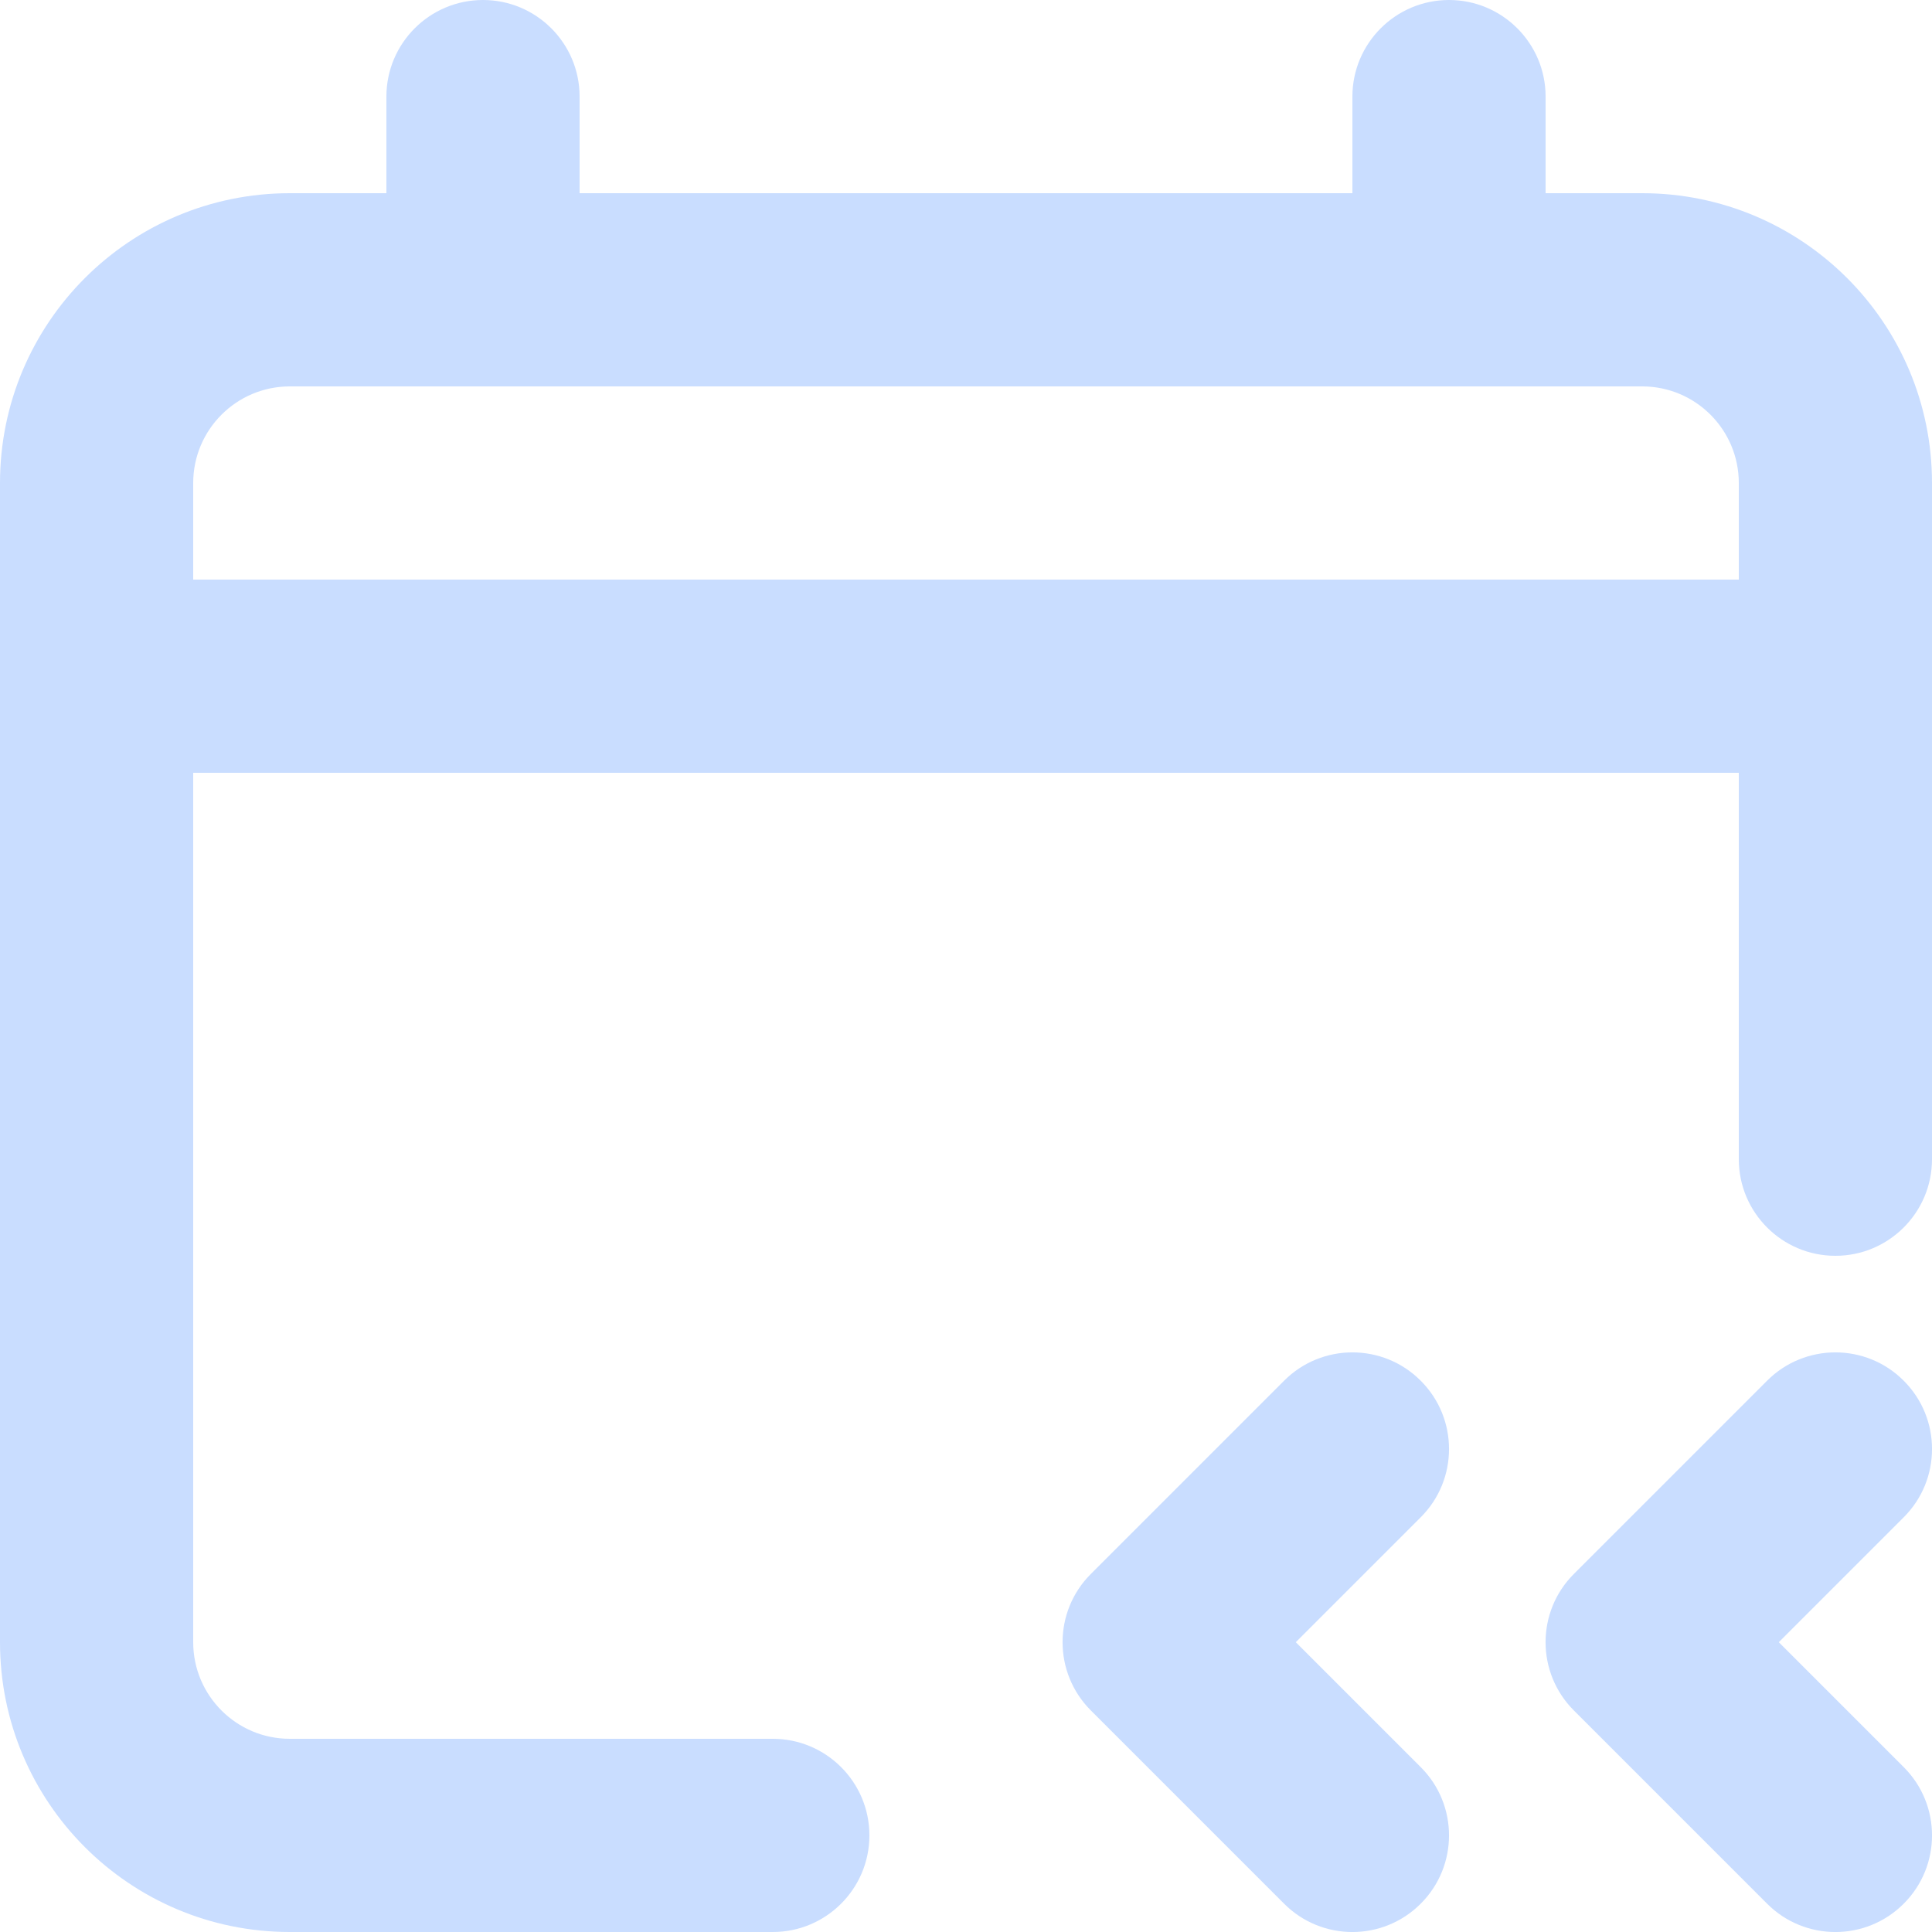
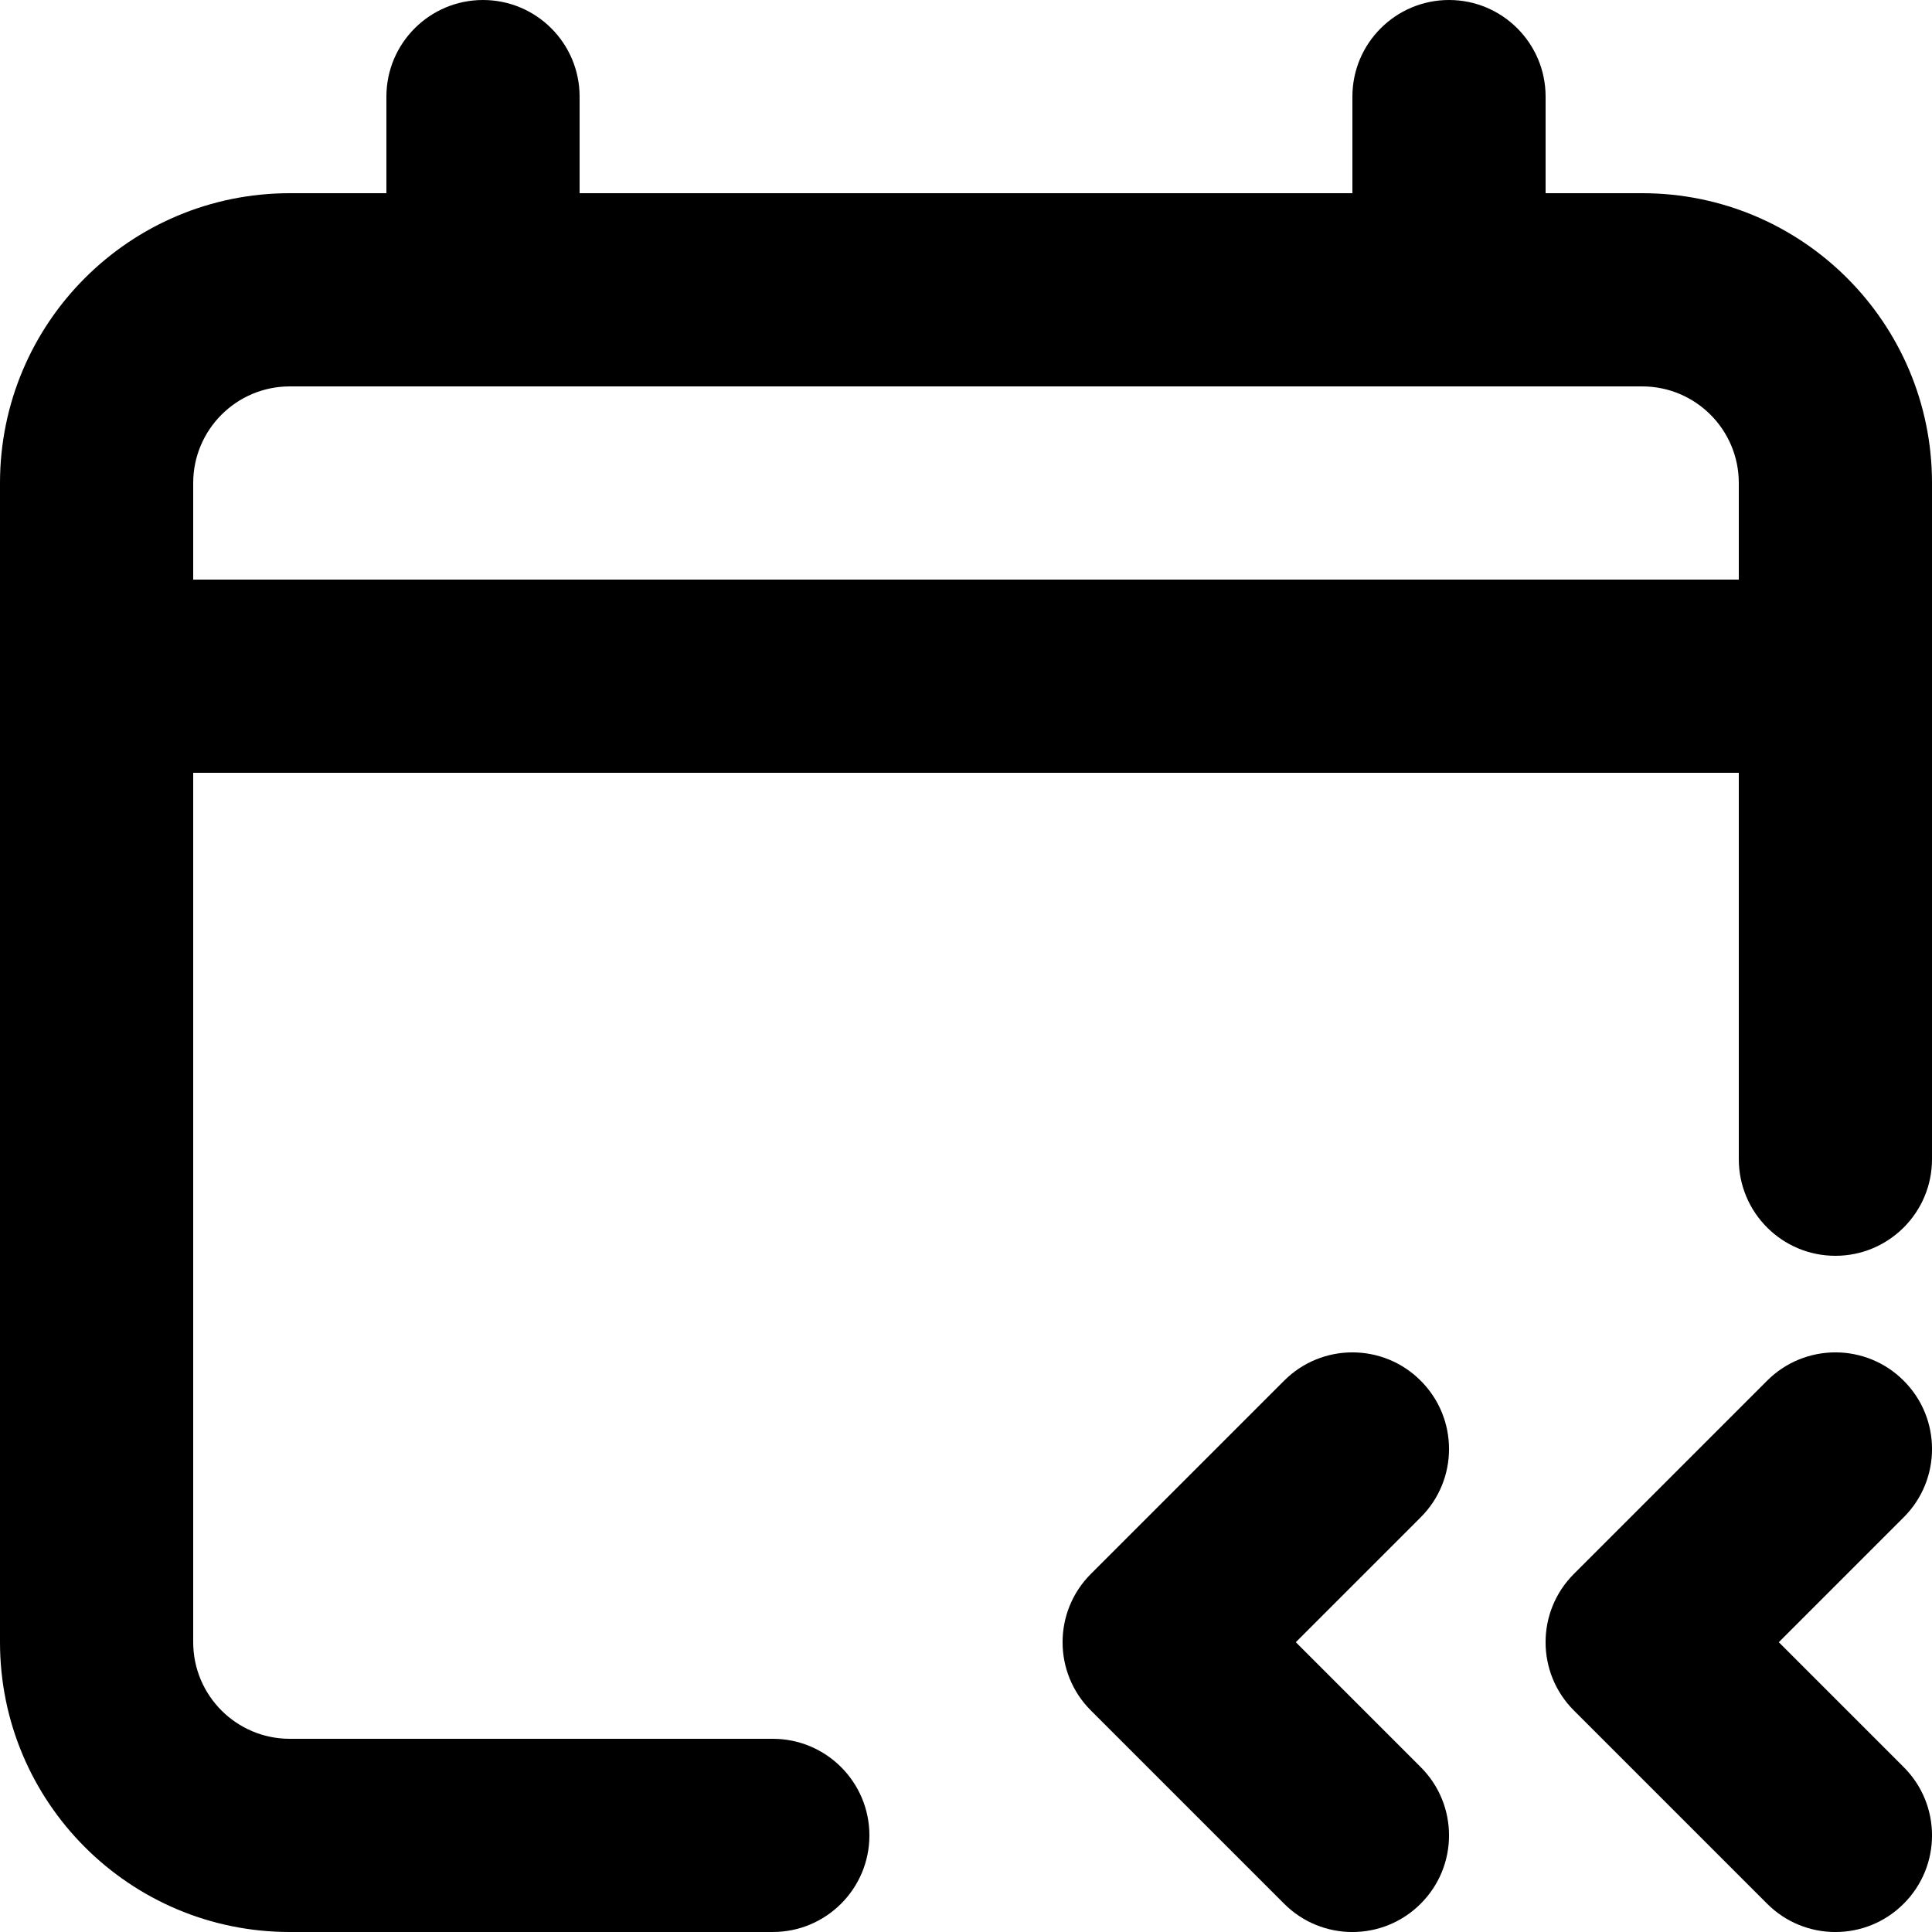
<svg xmlns="http://www.w3.org/2000/svg" width="20" height="20" viewBox="0 0 20 20" fill="none">
-   <path fill-rule="evenodd" clip-rule="evenodd" d="M5 0C5.552 0 6 0.448 6 1V2H14V1C14 0.448 14.448 0 15 0C15.552 0 16 0.448 16 1V2H17C18.657 2 20 3.343 20 5V12C20 12.552 19.552 13 19 13C18.448 13 18 12.552 18 12V8H2V17C2 17.552 2.448 18 3 18H8C8.552 18 9 18.448 9 19C9 19.552 8.552 20 8 20H3C1.343 20 0 18.657 0 17V5C0 3.343 1.343 2 3 2H4V1C4 0.448 4.448 0 5 0ZM3 4C2.448 4 2 4.448 2 5V6H18V5C18 4.448 17.552 4 17 4H3Z" fill="#C9DDFF" />
-   <path d="M14.707 15.707C15.098 15.317 15.098 14.683 14.707 14.293C14.317 13.902 13.683 13.902 13.293 14.293L11.293 16.293C10.902 16.683 10.902 17.317 11.293 17.707L13.293 19.707C13.683 20.098 14.317 20.098 14.707 19.707C15.098 19.317 15.098 18.683 14.707 18.293L13.414 17L14.707 15.707Z" fill="#C9DDFF" />
-   <path d="M19.707 14.293C20.098 14.683 20.098 15.317 19.707 15.707L18.414 17L19.707 18.293C20.098 18.683 20.098 19.317 19.707 19.707C19.317 20.098 18.683 20.098 18.293 19.707L16.293 17.707C15.902 17.317 15.902 16.683 16.293 16.293L18.293 14.293C18.683 13.902 19.317 13.902 19.707 14.293Z" fill="#C9DDFF" />
+   <path fill-rule="evenodd" clip-rule="evenodd" d="M5 0C5.552 0 6 0.448 6 1V2H14V1C14 0.448 14.448 0 15 0C15.552 0 16 0.448 16 1V2H17C18.657 2 20 3.343 20 5V12C20 12.552 19.552 13 19 13C18.448 13 18 12.552 18 12V8H2V17C2 17.552 2.448 18 3 18H8C8.552 18 9 18.448 9 19C9 19.552 8.552 20 8 20H3C1.343 20 0 18.657 0 17V5C0 3.343 1.343 2 3 2H4V1C4 0.448 4.448 0 5 0ZM3 4C2.448 4 2 4.448 2 5V6H18V5C18 4.448 17.552 4 17 4H3Z" fill="currentColor" />
+   <path d="M14.707 15.707C15.098 15.317 15.098 14.683 14.707 14.293C14.317 13.902 13.683 13.902 13.293 14.293L11.293 16.293C10.902 16.683 10.902 17.317 11.293 17.707L13.293 19.707C13.683 20.098 14.317 20.098 14.707 19.707C15.098 19.317 15.098 18.683 14.707 18.293L13.414 17L14.707 15.707Z" fill="currentColor" />
+   <path d="M19.707 14.293C20.098 14.683 20.098 15.317 19.707 15.707L18.414 17L19.707 18.293C20.098 18.683 20.098 19.317 19.707 19.707C19.317 20.098 18.683 20.098 18.293 19.707L16.293 17.707C15.902 17.317 15.902 16.683 16.293 16.293L18.293 14.293C18.683 13.902 19.317 13.902 19.707 14.293Z" fill="currentColor" />
</svg>
